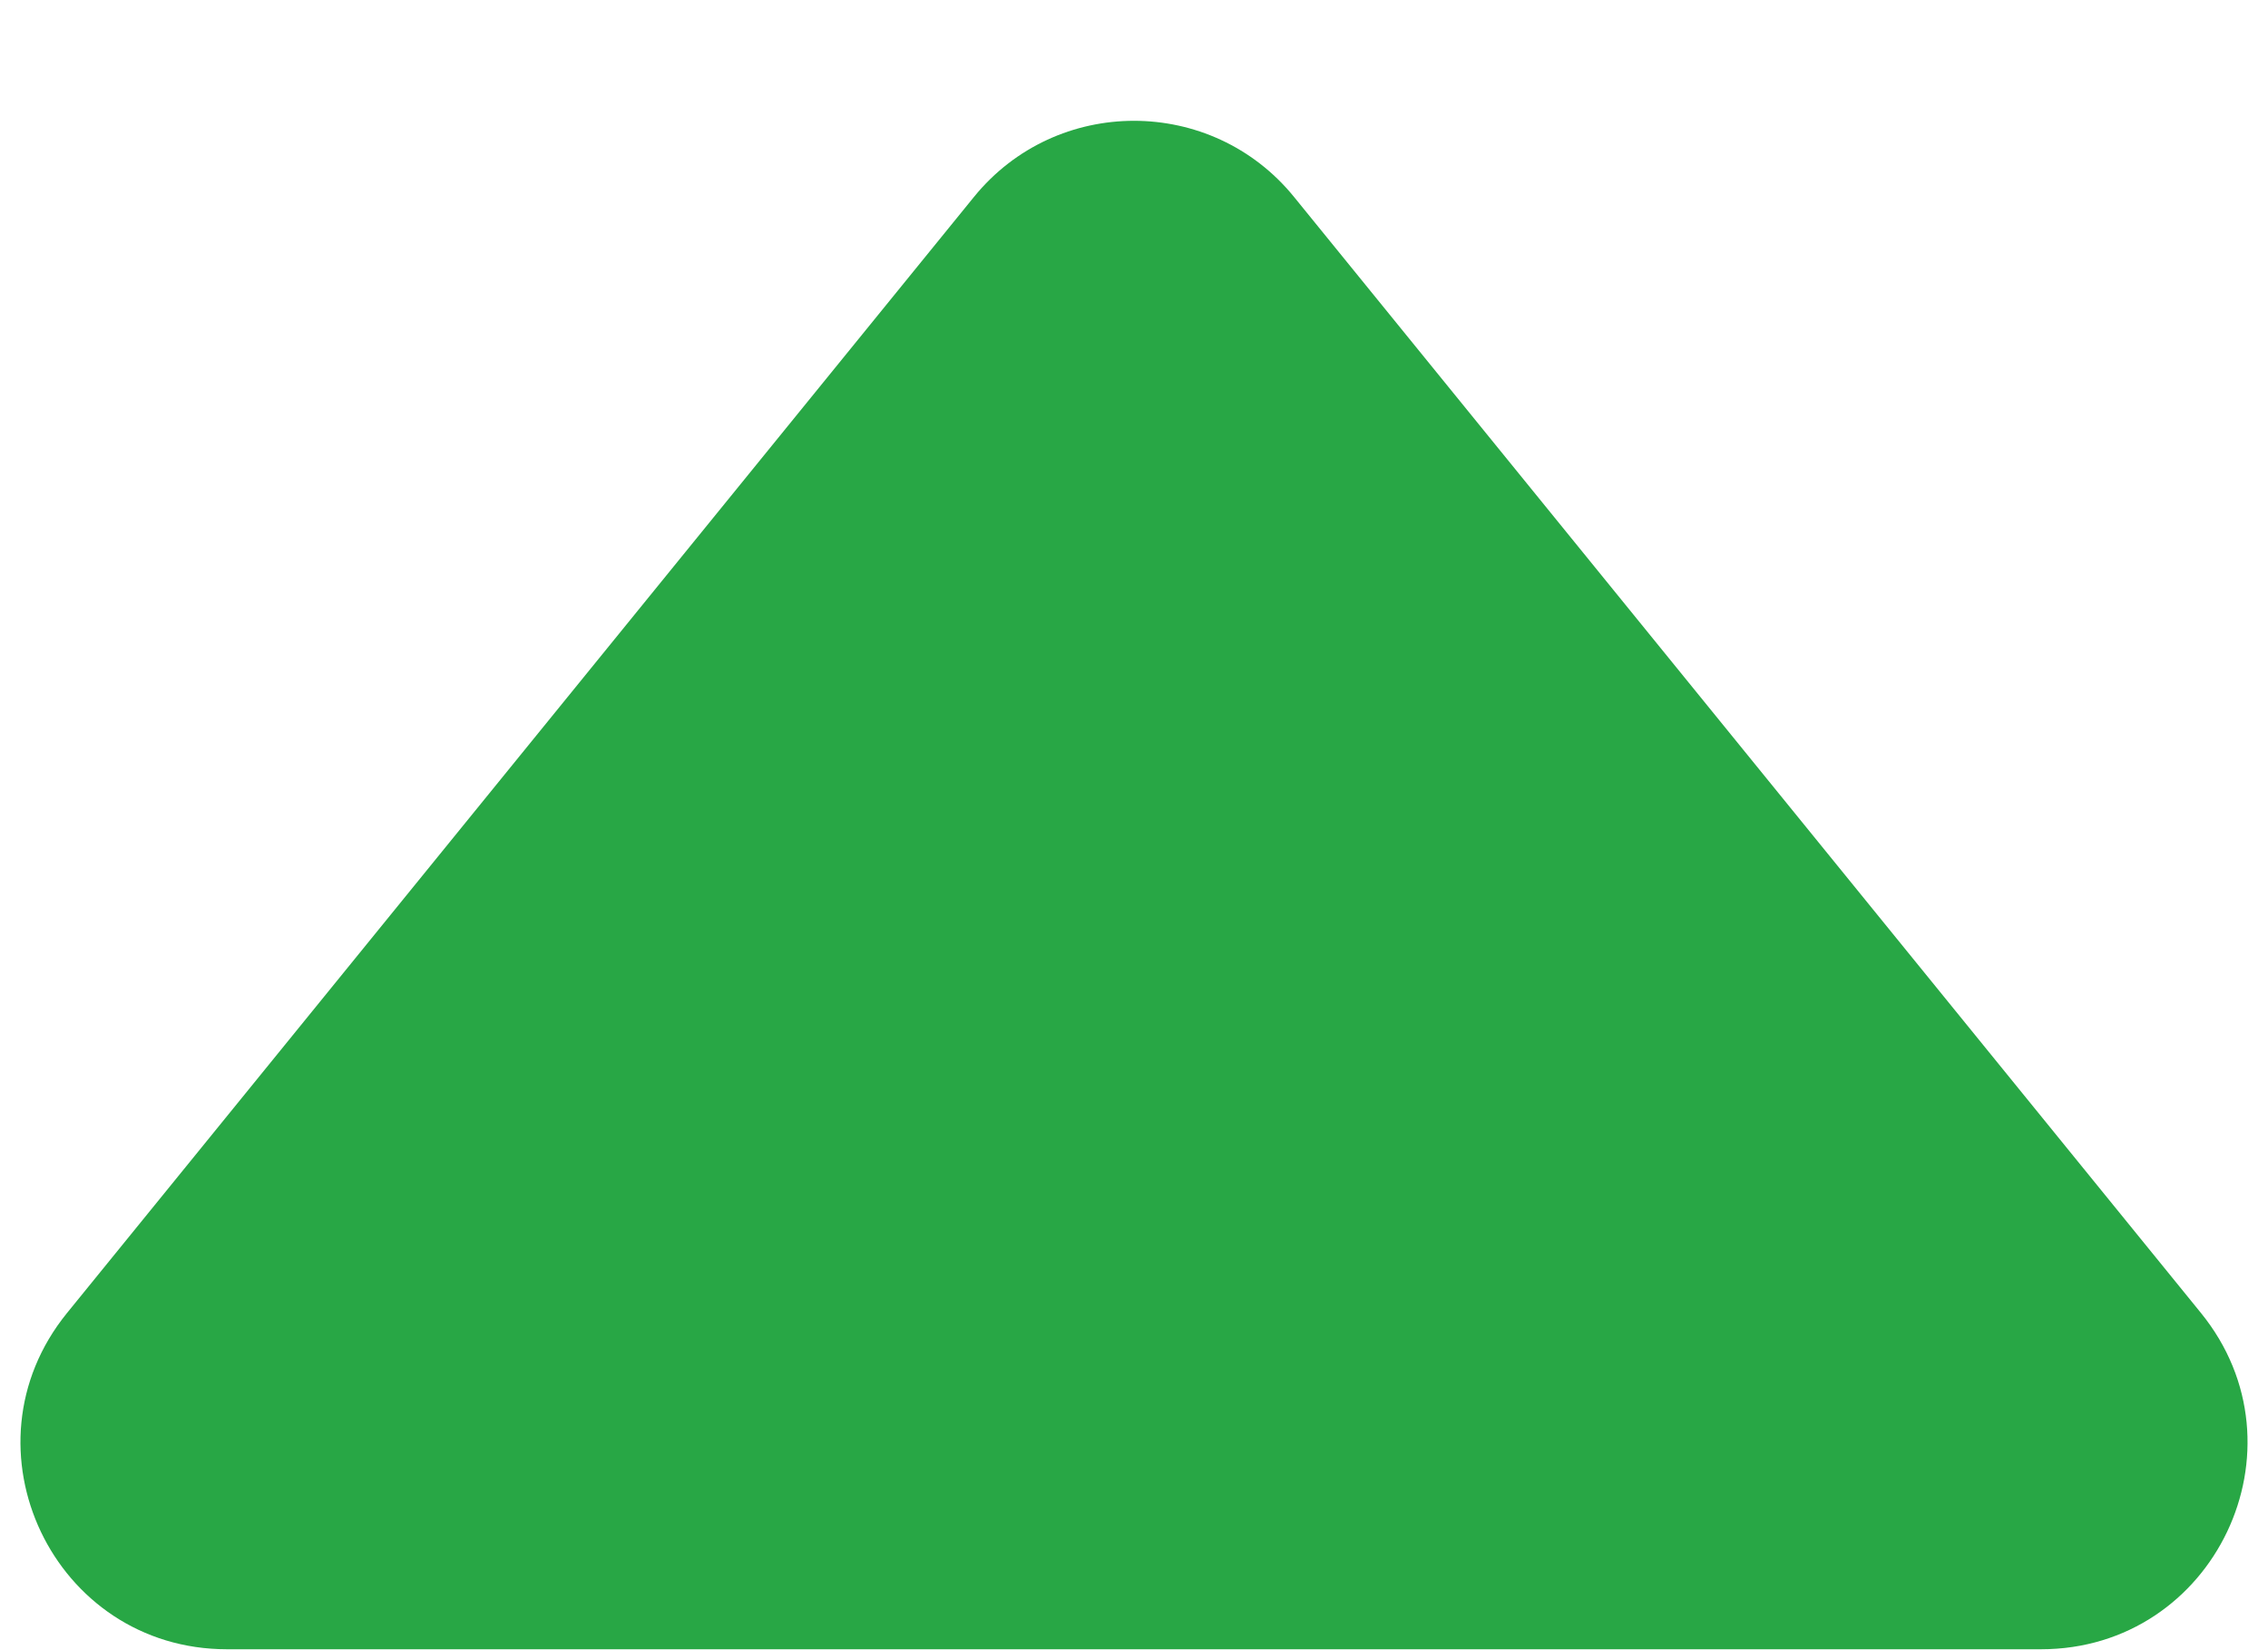
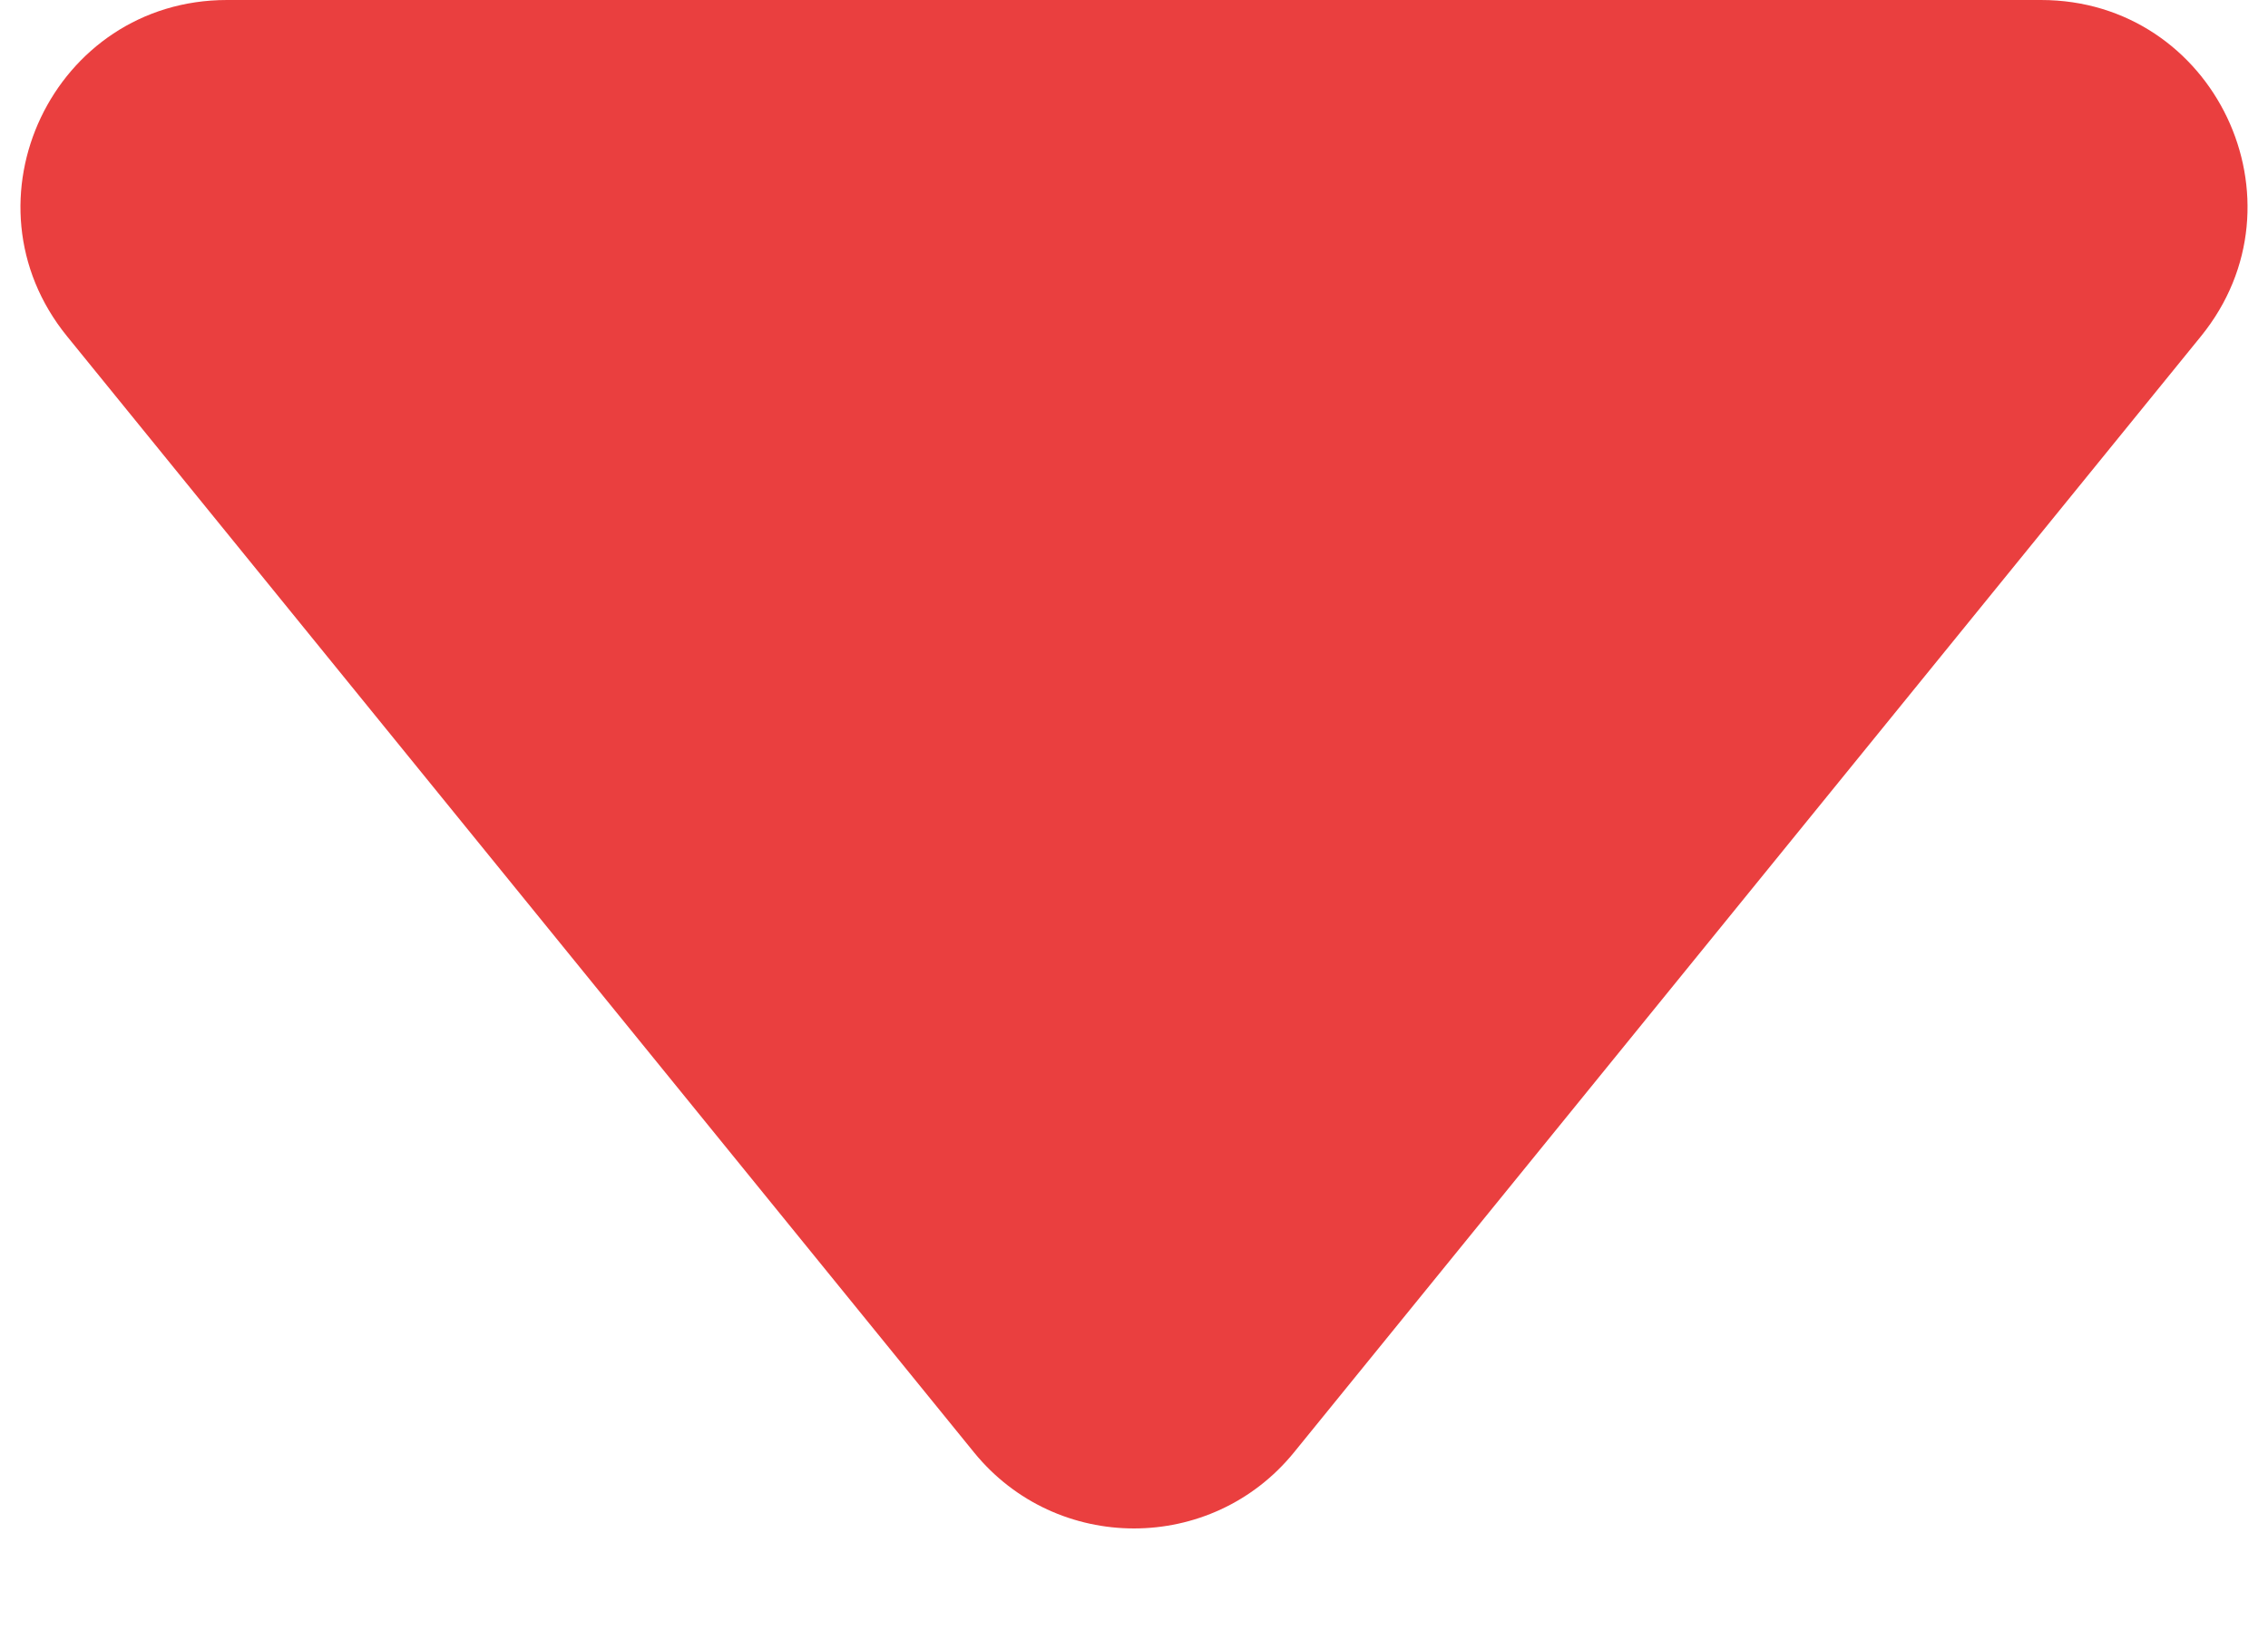
<svg xmlns="http://www.w3.org/2000/svg" width="11" height="8" viewBox="0 0 11 8" fill="none">
-   <path d="M6.276 0.955C5.876 0.463 5.124 0.463 4.724 0.955L0.325 6.369C-0.206 7.023 0.259 8 1.101 8L9.899 8C10.741 8 11.206 7.023 10.675 6.369L6.276 0.955Z" fill="#28A745" />
+   <path d="M6.276 7.045C5.876 7.537 5.124 7.537 4.724 7.045L0.325 1.631C-0.206 0.977 0.259 8.12147e-08 1.101 1.35535e-07L9.899 7.03103e-07C10.741 7.57423e-07 11.206 0.977 10.675 1.631L6.276 7.045Z" fill="#EA3F3F" />
</svg>
